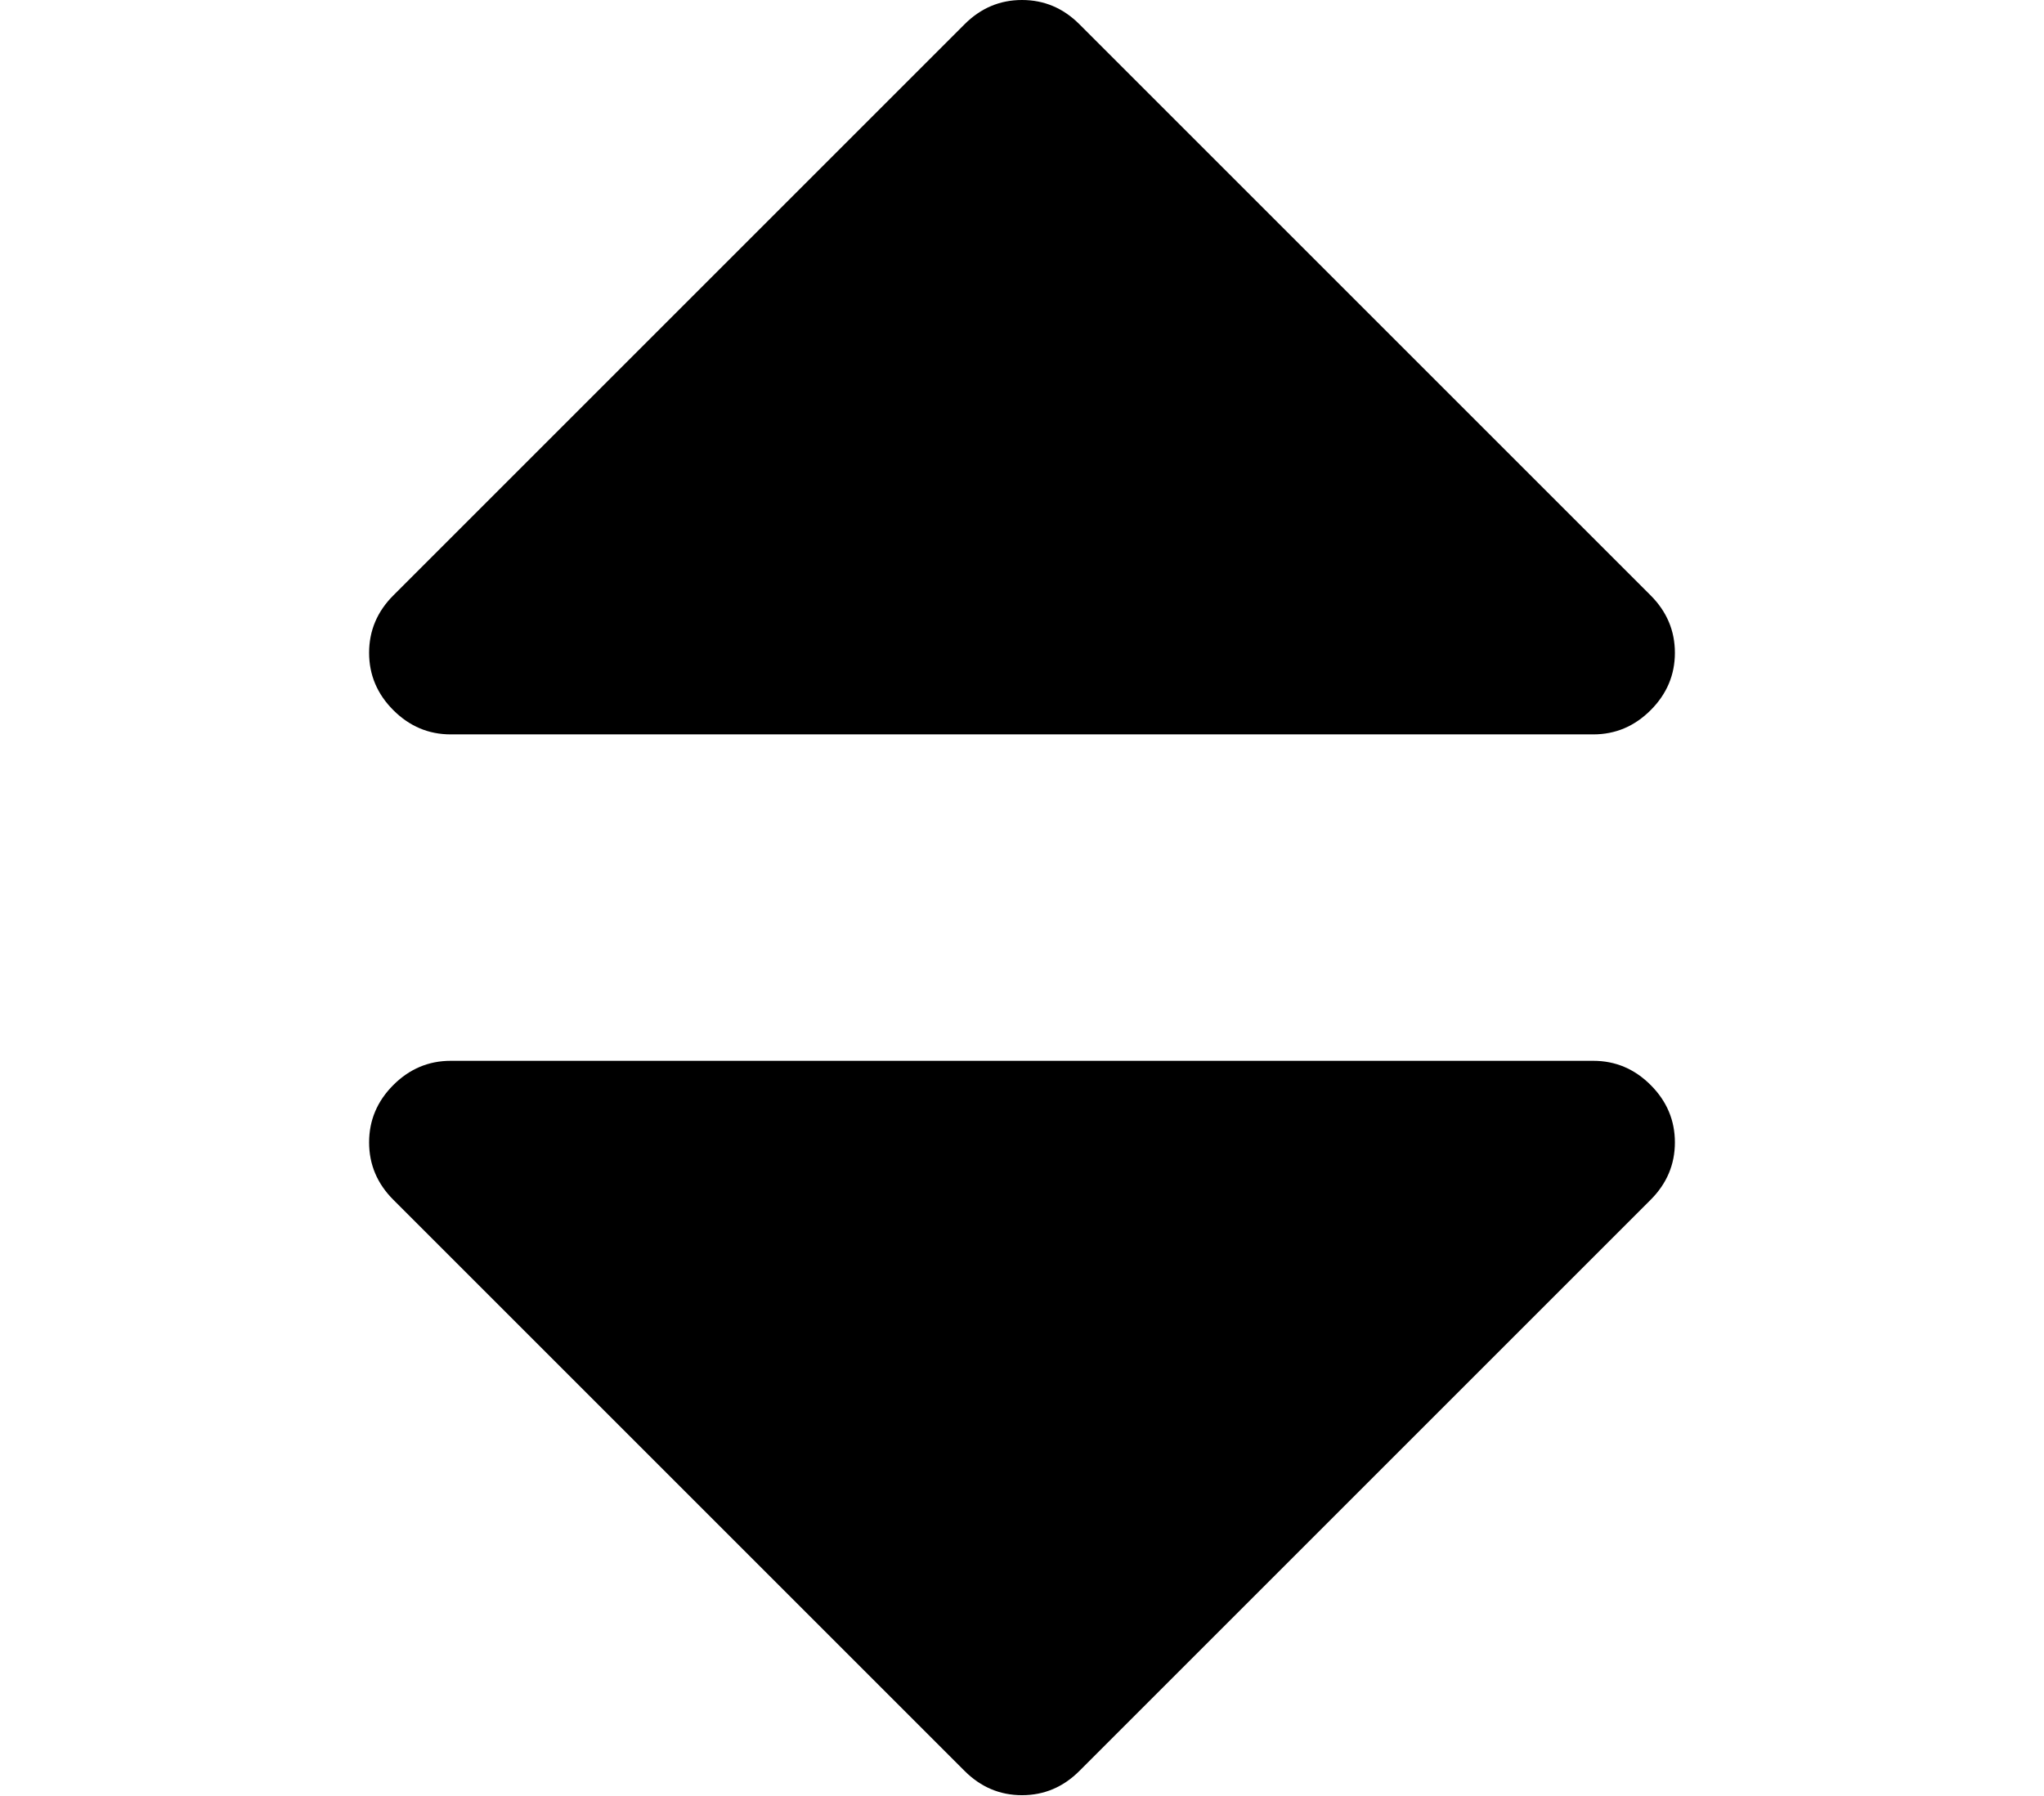
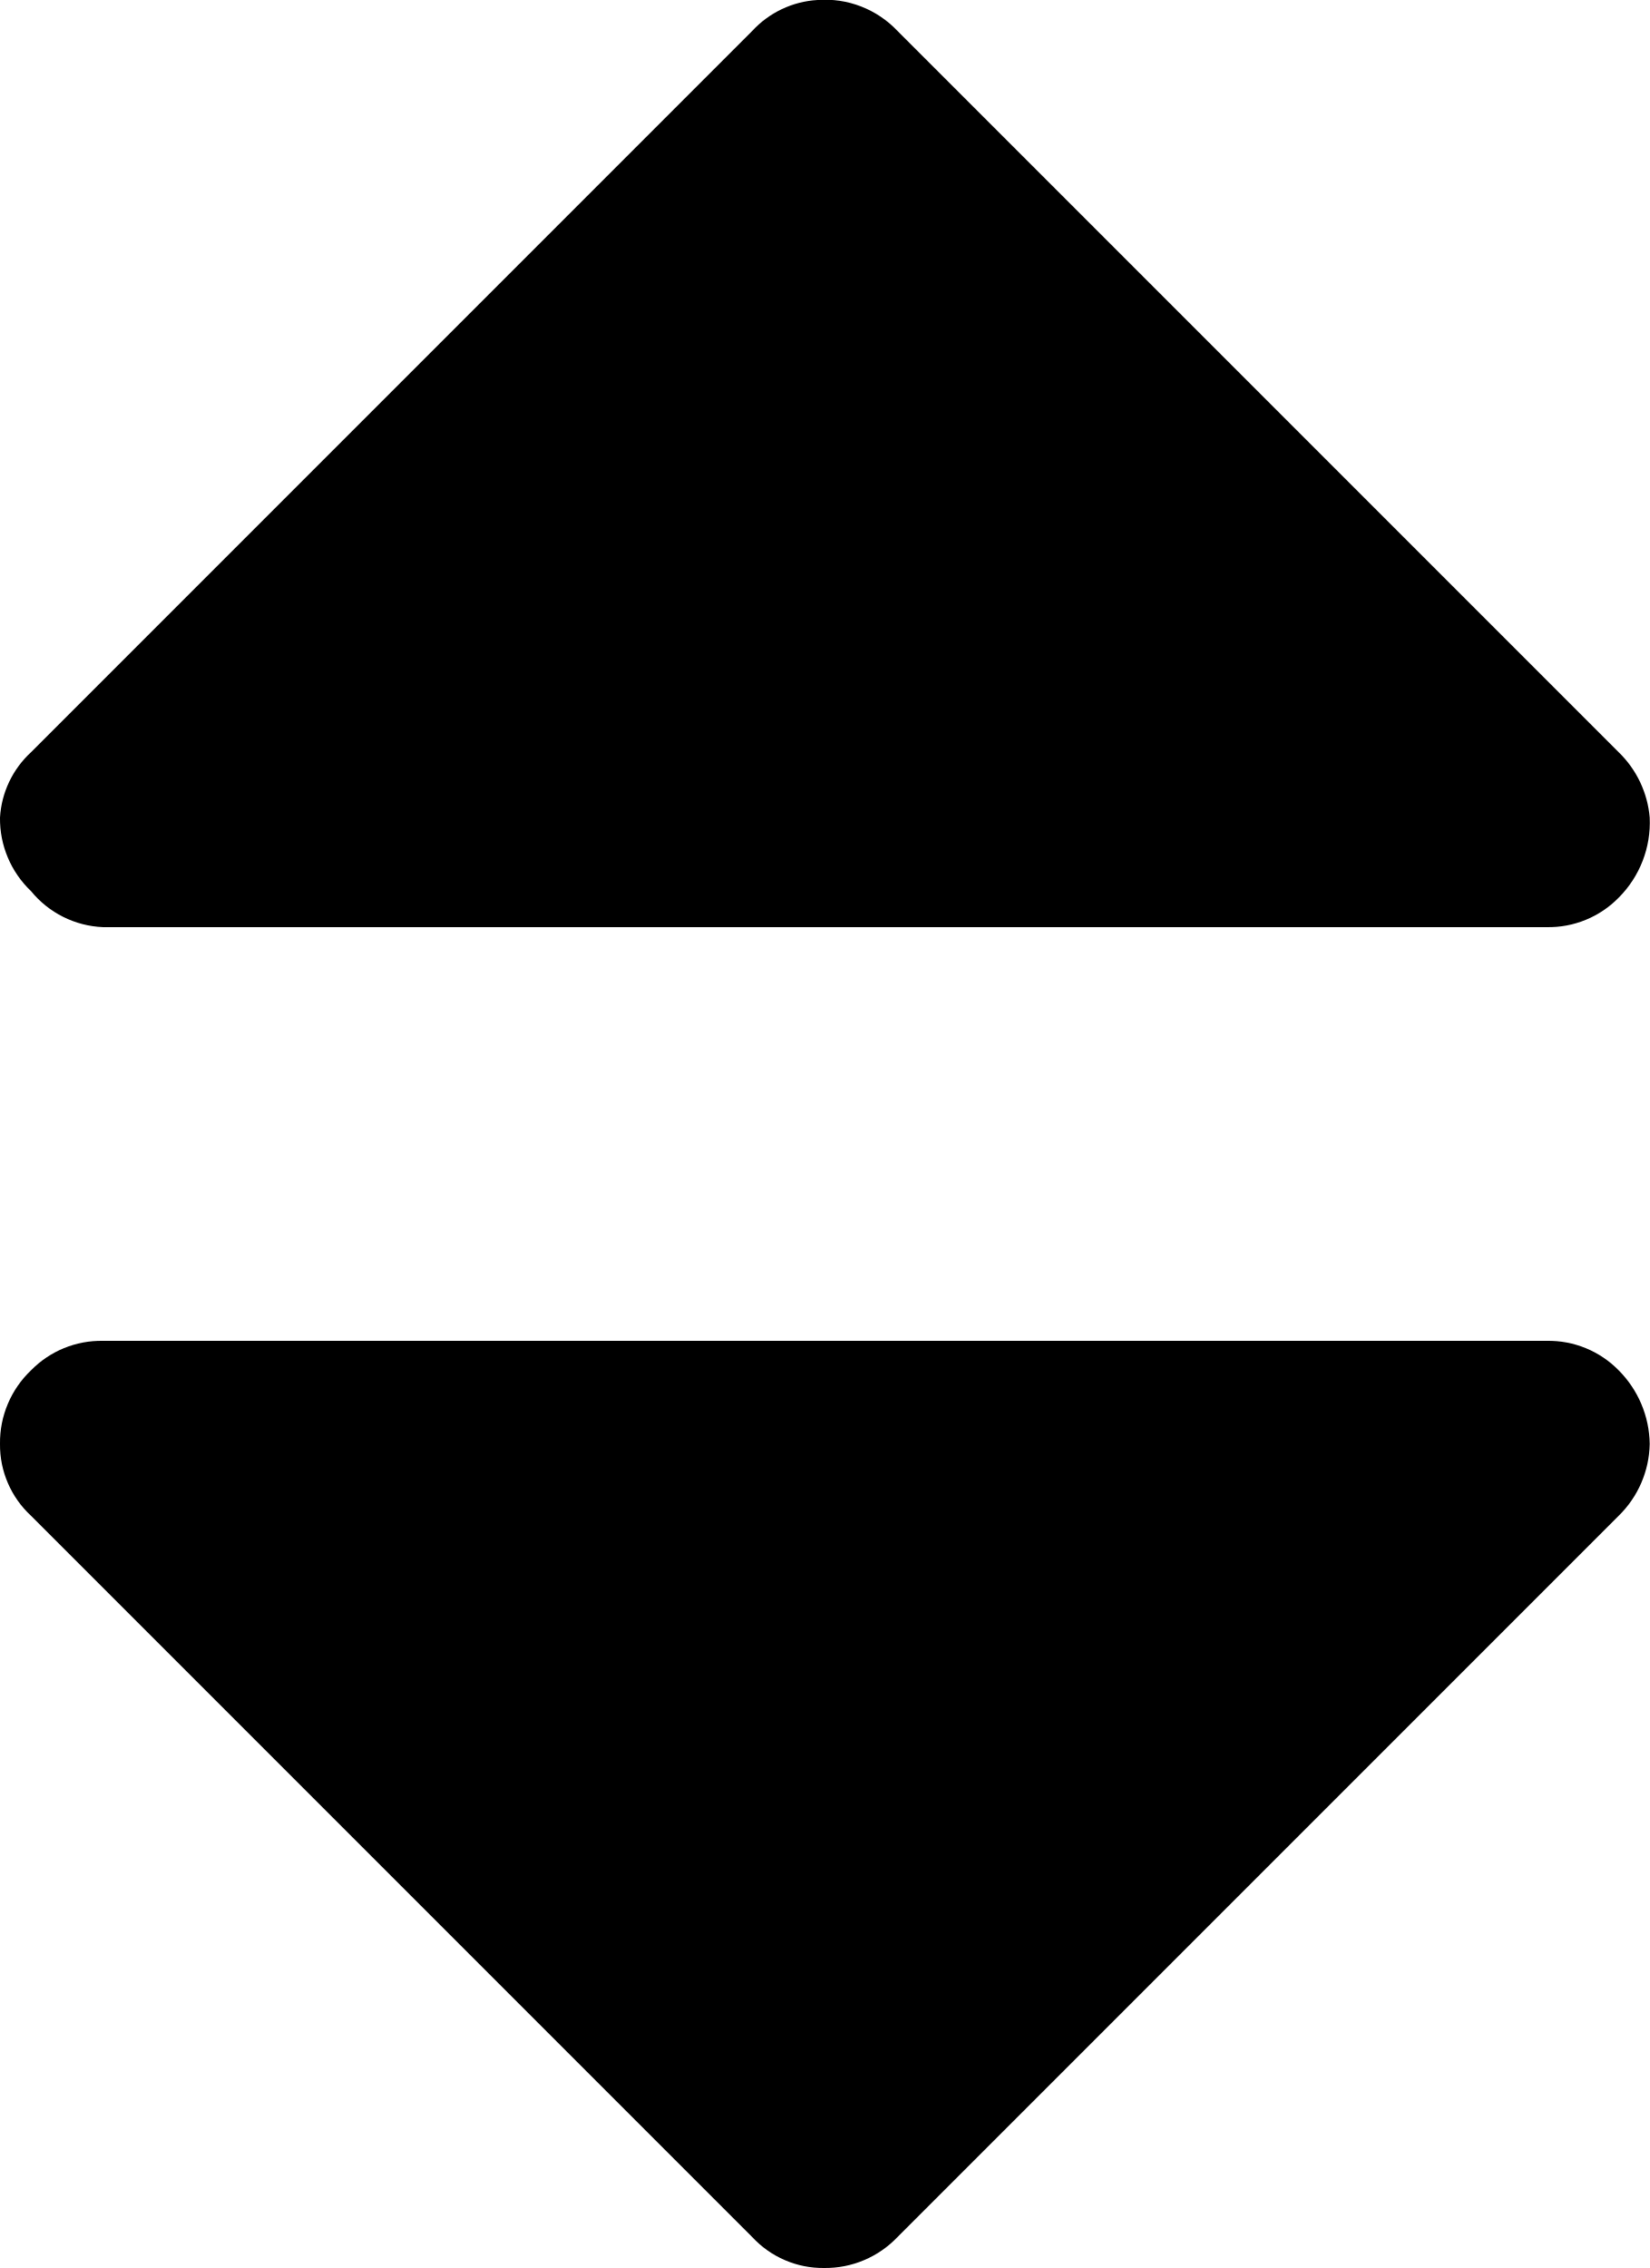
- <svg xmlns="http://www.w3.org/2000/svg" version="1.1" id="Capa_1" x="0px" y="0px" width="15.79" height="13.87" viewBox="0 0 401.998 401.998" style="enable-background:new 0 0 401.998 401.998;" xml:space="preserve">
-   <g>
-     <g>
-       <path d="M73.092,164.452h255.813c4.949,0,9.233-1.807,12.848-5.424c3.613-3.616,5.427-7.898,5.427-12.847    c0-4.949-1.813-9.229-5.427-12.85L213.846,5.424C210.232,1.812,205.951,0,200.999,0s-9.233,1.812-12.85,5.424L60.242,133.331    c-3.617,3.617-5.424,7.901-5.424,12.85c0,4.948,1.807,9.231,5.424,12.847C63.863,162.645,68.144,164.452,73.092,164.452z" />
-       <path d="M328.905,237.549H73.092c-4.952,0-9.233,1.808-12.85,5.421c-3.617,3.617-5.424,7.898-5.424,12.847    c0,4.949,1.807,9.233,5.424,12.848L188.149,396.57c3.621,3.617,7.902,5.428,12.85,5.428s9.233-1.811,12.847-5.428l127.907-127.906    c3.613-3.614,5.427-7.898,5.427-12.848c0-4.948-1.813-9.229-5.427-12.847C338.139,239.353,333.854,237.549,328.905,237.549z" />
-     </g>
-   </g>
-   <g>
- </g>
-   <g>
- </g>
-   <g>
- </g>
-   <g>
- </g>
-   <g>
- </g>
-   <g>
- </g>
-   <g>
- </g>
-   <g>
- </g>
-   <g>
- </g>
-   <g>
- </g>
-   <g>
- </g>
-   <g>
- </g>
-   <g>
- </g>
-   <g>
- </g>
-   <g>
- </g>
+ <svg xmlns="http://www.w3.org/2000/svg" viewBox="0 0 10.09 13.87">
+   <path d="M.63,5.67H9.46a.6.6,0,0,0,.44-.18A.65.65,0,0,0,10.09,5,.63.63,0,0,0,9.9,4.6L5.49.19A.61.61,0,0,0,5,0,.59.59,0,0,0,4.6.19L.19,4.6A.59.59,0,0,0,0,5a.61.61,0,0,0,.19.45A.6.6,0,0,0,.63,5.67Z" class=" sort-up" />
+   <path d="M9.46,8.2H.63a.6.6,0,0,0-.44.18A.61.61,0,0,0,0,8.83a.59.59,0,0,0,.19.44L4.6,13.68a.59.59,0,0,0,.44.19.61.61,0,0,0,.45-.19L9.9,9.27a.63.63,0,0,0,.19-.44.65.65,0,0,0-.19-.45A.6.6,0,0,0,9.46,8.2Z" class="sort-down" />
</svg>
